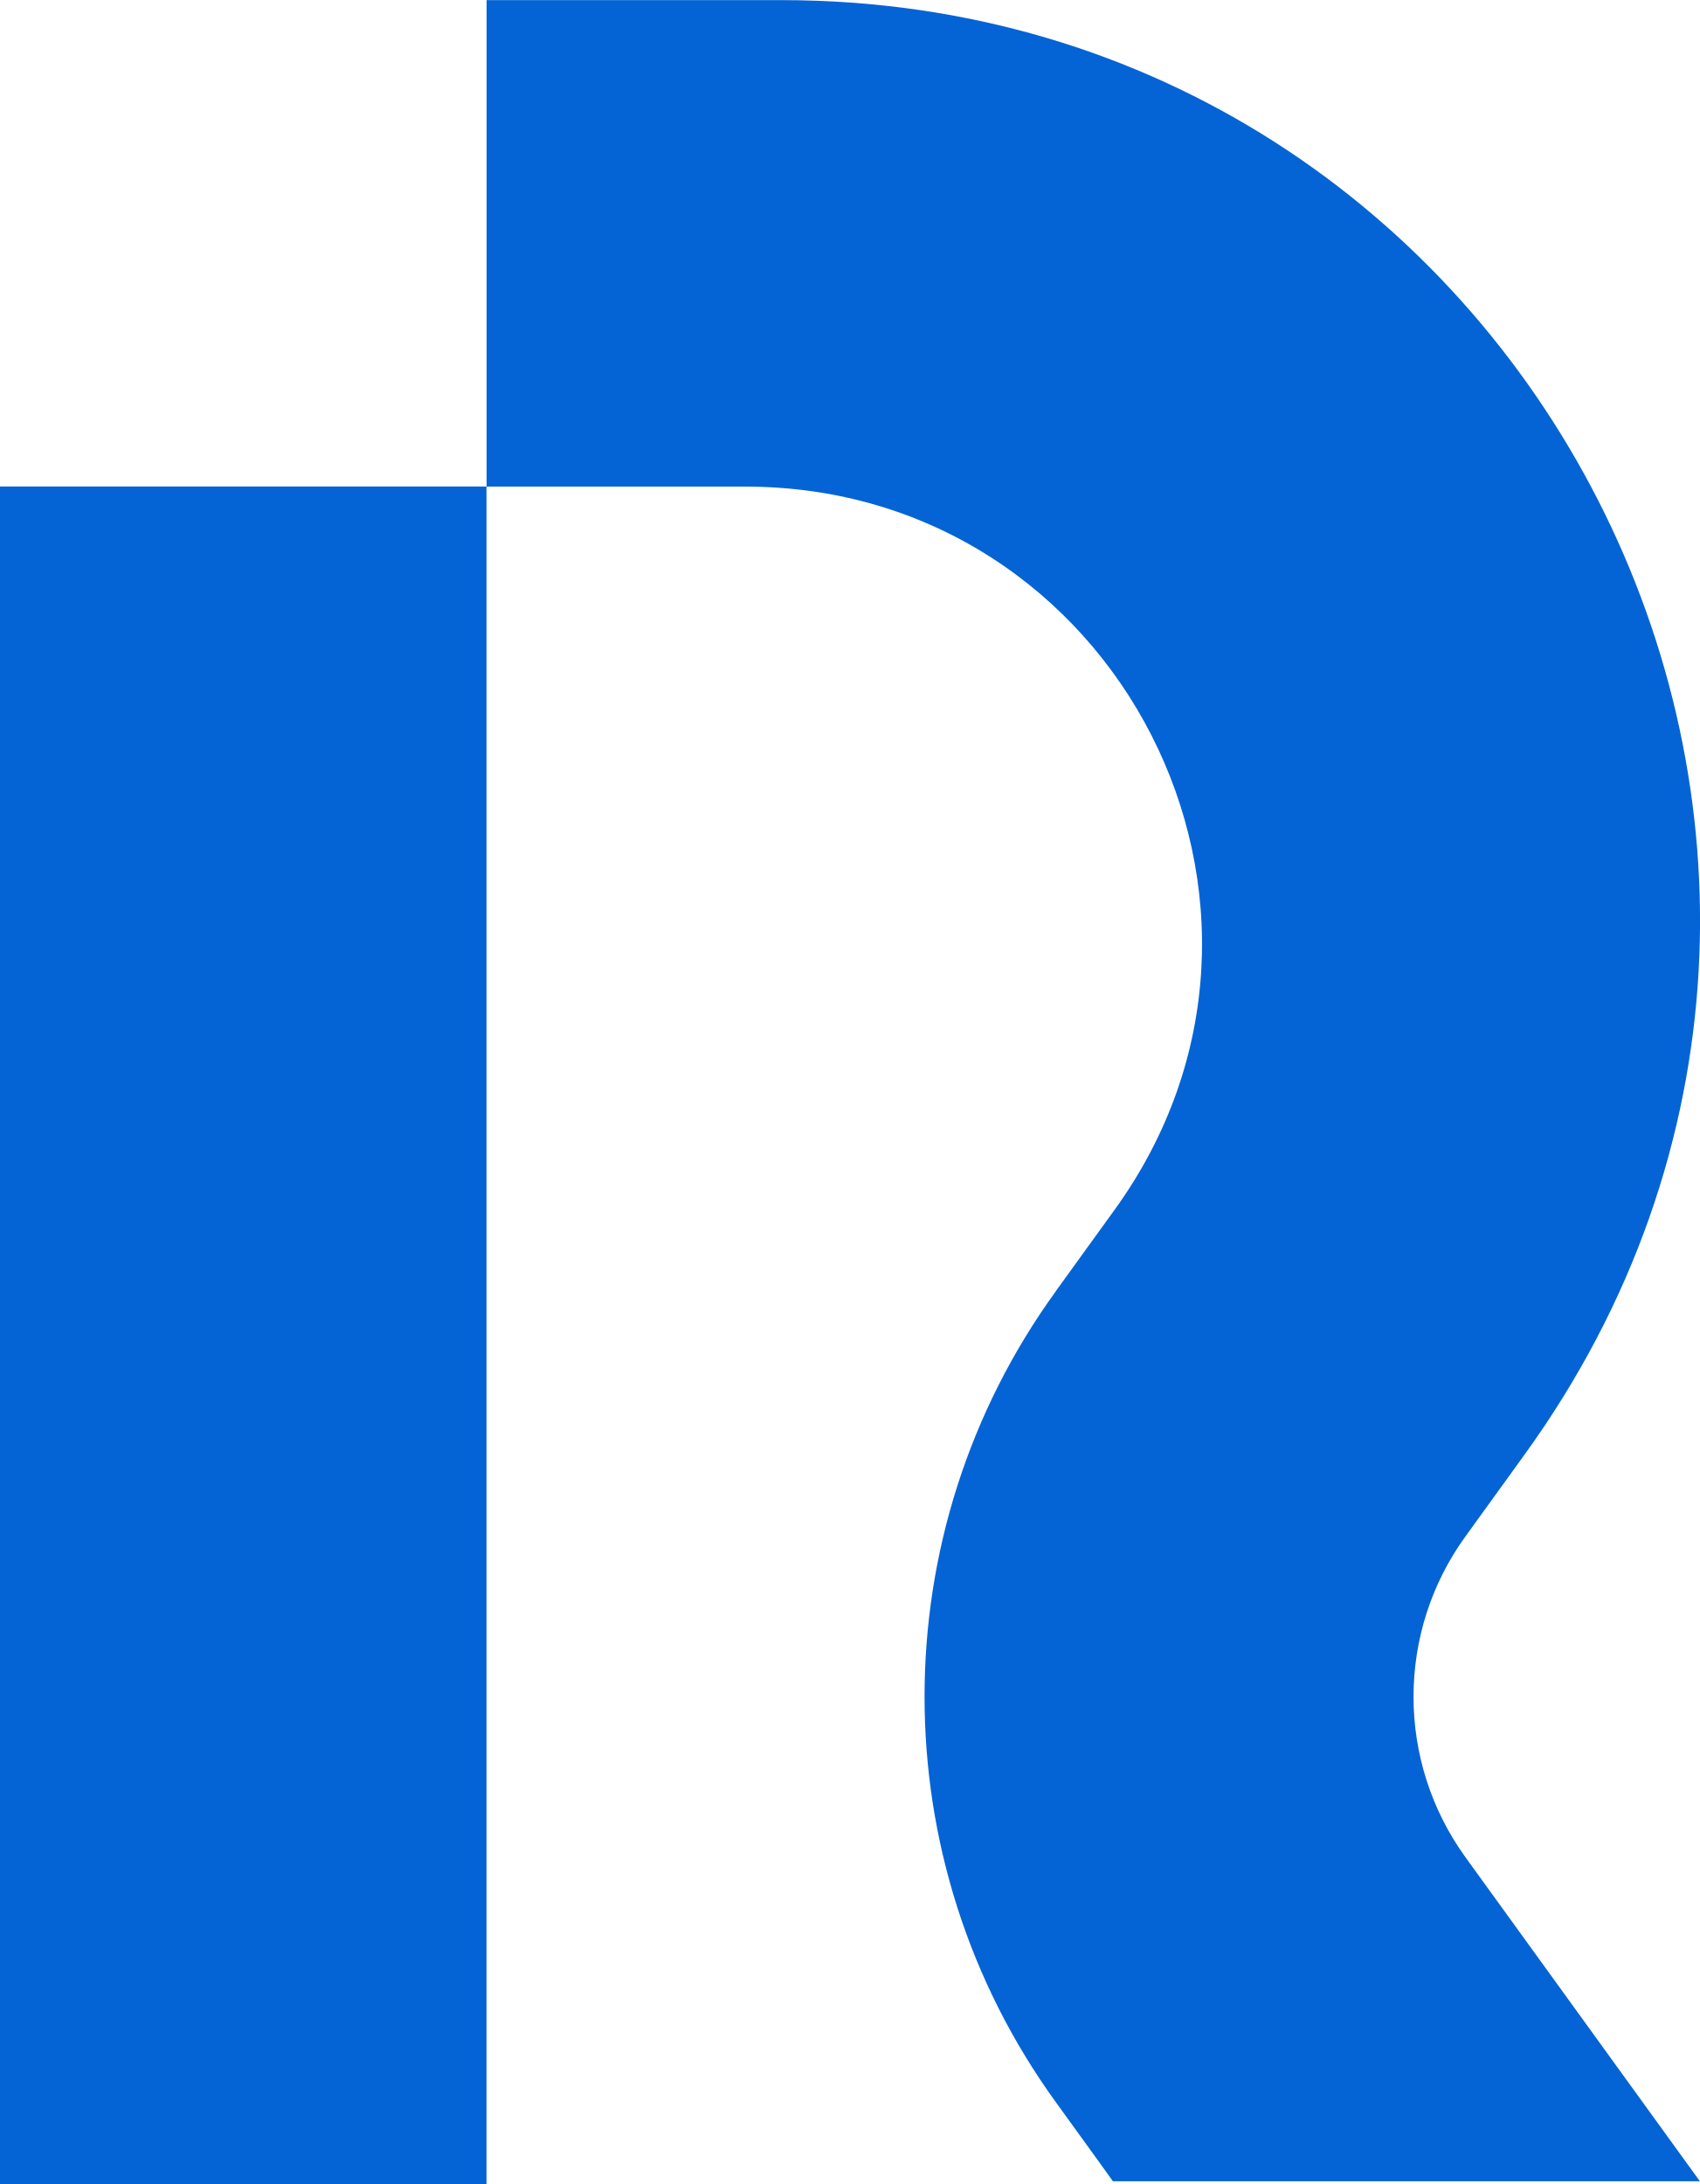
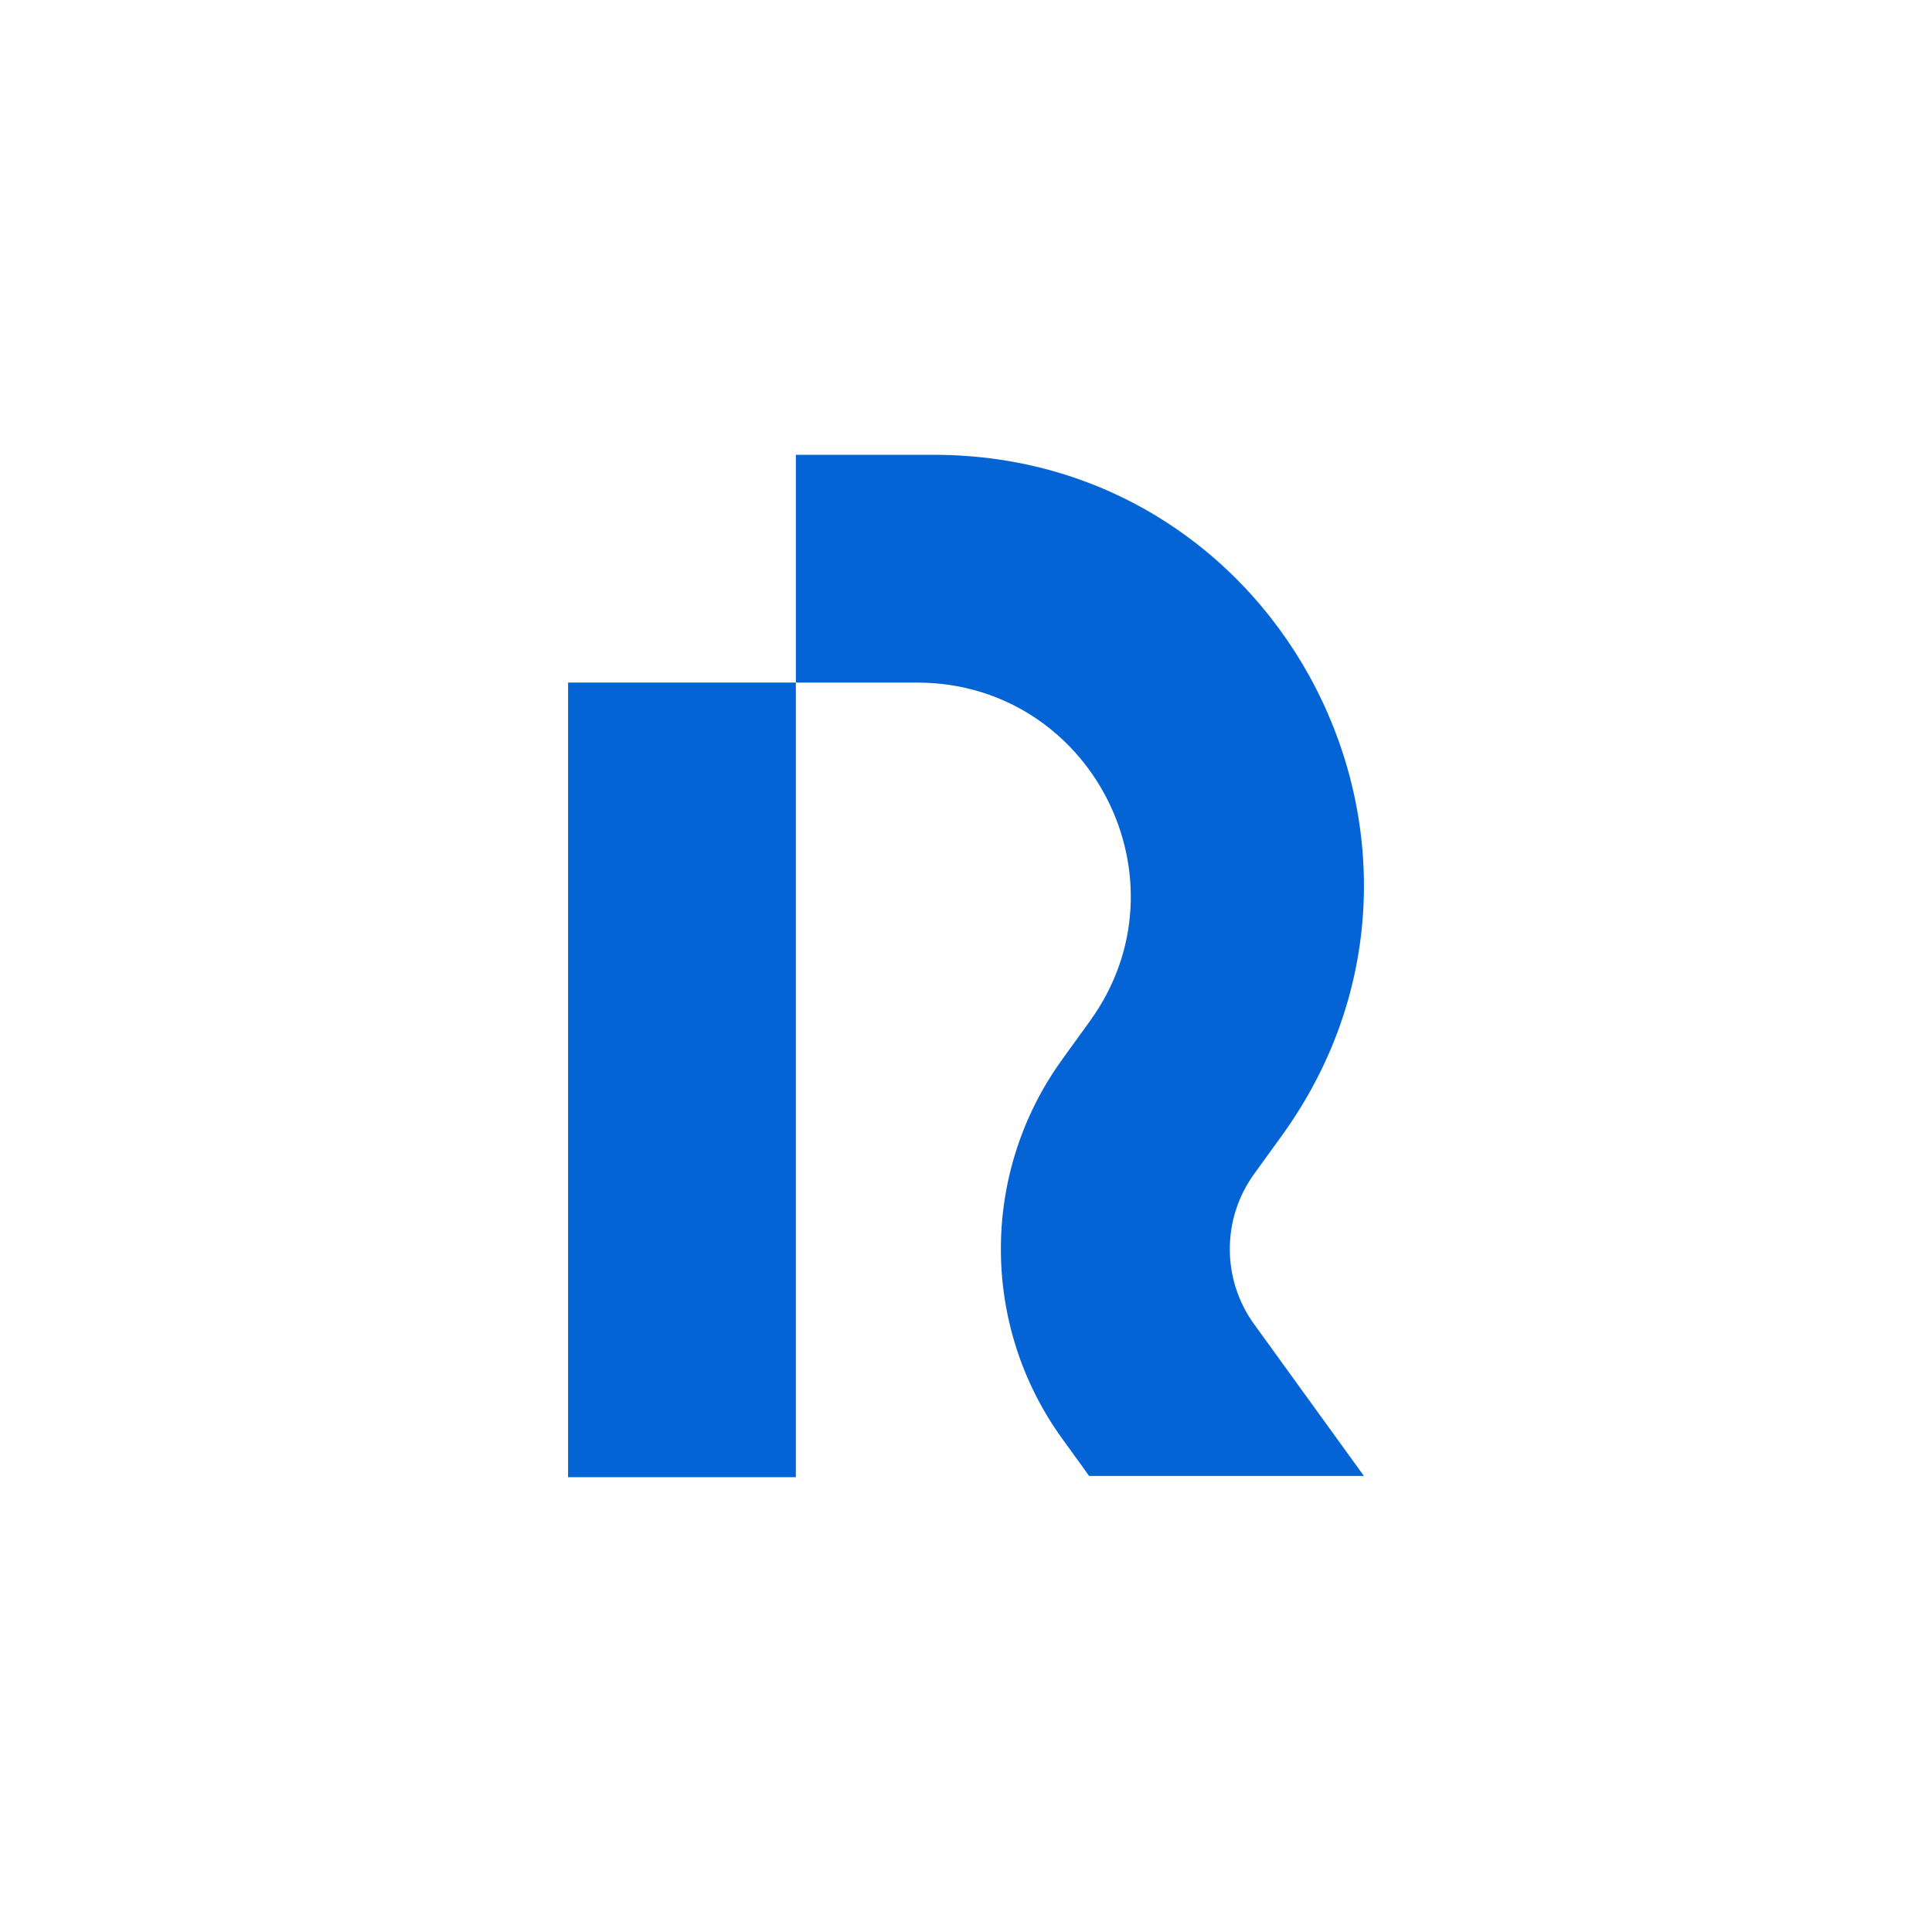
- <svg xmlns="http://www.w3.org/2000/svg" xml:space="preserve" width="49.364mm" height="63.418mm" version="1.1" shape-rendering="geometricPrecision" text-rendering="geometricPrecision" image-rendering="optimizeQuality" fill-rule="evenodd" clip-rule="evenodd" viewBox="0 0 149.91 192.59">
-   <g id="Camada_x0020_1">
-     <polygon fill="#0464D5" fill-rule="nonzero" points="42.9,192.59 -0,192.59 -0,42.9 42.9,42.9 " />
-     <path fill="#0464D5" fill-rule="nonzero" d="M149.91 192.35l-51.77 0 -1.24 -1.73 -3.79 -5.24c-7.73,-10.67 -11.58,-23.21 -11.58,-35.77 0,-12.54 3.85,-25.09 11.58,-35.75l0 -0.01 5.18 -7.17c19.24,-26.59 0.26,-63.77 -32.57,-63.77l-22.81 0 0 -42.9 25.99 0c66.01,0 104.21,74.82 65.52,128.29l-5.18 7.17c-6.12,8.43 -6.12,19.87 0,28.32l15.85 21.91 4.82 6.66z" />
-   </g>
+ <svg xmlns="http://www.w3.org/2000/svg" id="Layer_2" data-name="Layer 2" viewBox="0 0 1920 1920">
+   <defs>
+     <style>
+       .cls-1 {
+         fill: #0464d5;
+       }
+     </style>
+   </defs>
+   <rect class="cls-1" x="564.55" y="678.32" width="226.35" height="789.7" />
+   <path class="cls-1" d="M1355.44,1466.77h-273.13l-6.53-9.14-20-27.64c-40.8-56.31-61.12-122.47-61.12-188.7s20.32-132.39,61.12-188.62v-.08l27.33-37.8c101.52-140.27,1.34-336.45-171.85-336.45h-120.34v-226.35h137.12c348.27,0,549.81,394.73,345.67,676.84l-27.33,37.8c-32.29,44.5-32.29,104.83,0,149.4l83.64,115.62,25.44,35.13Z" />
</svg>
